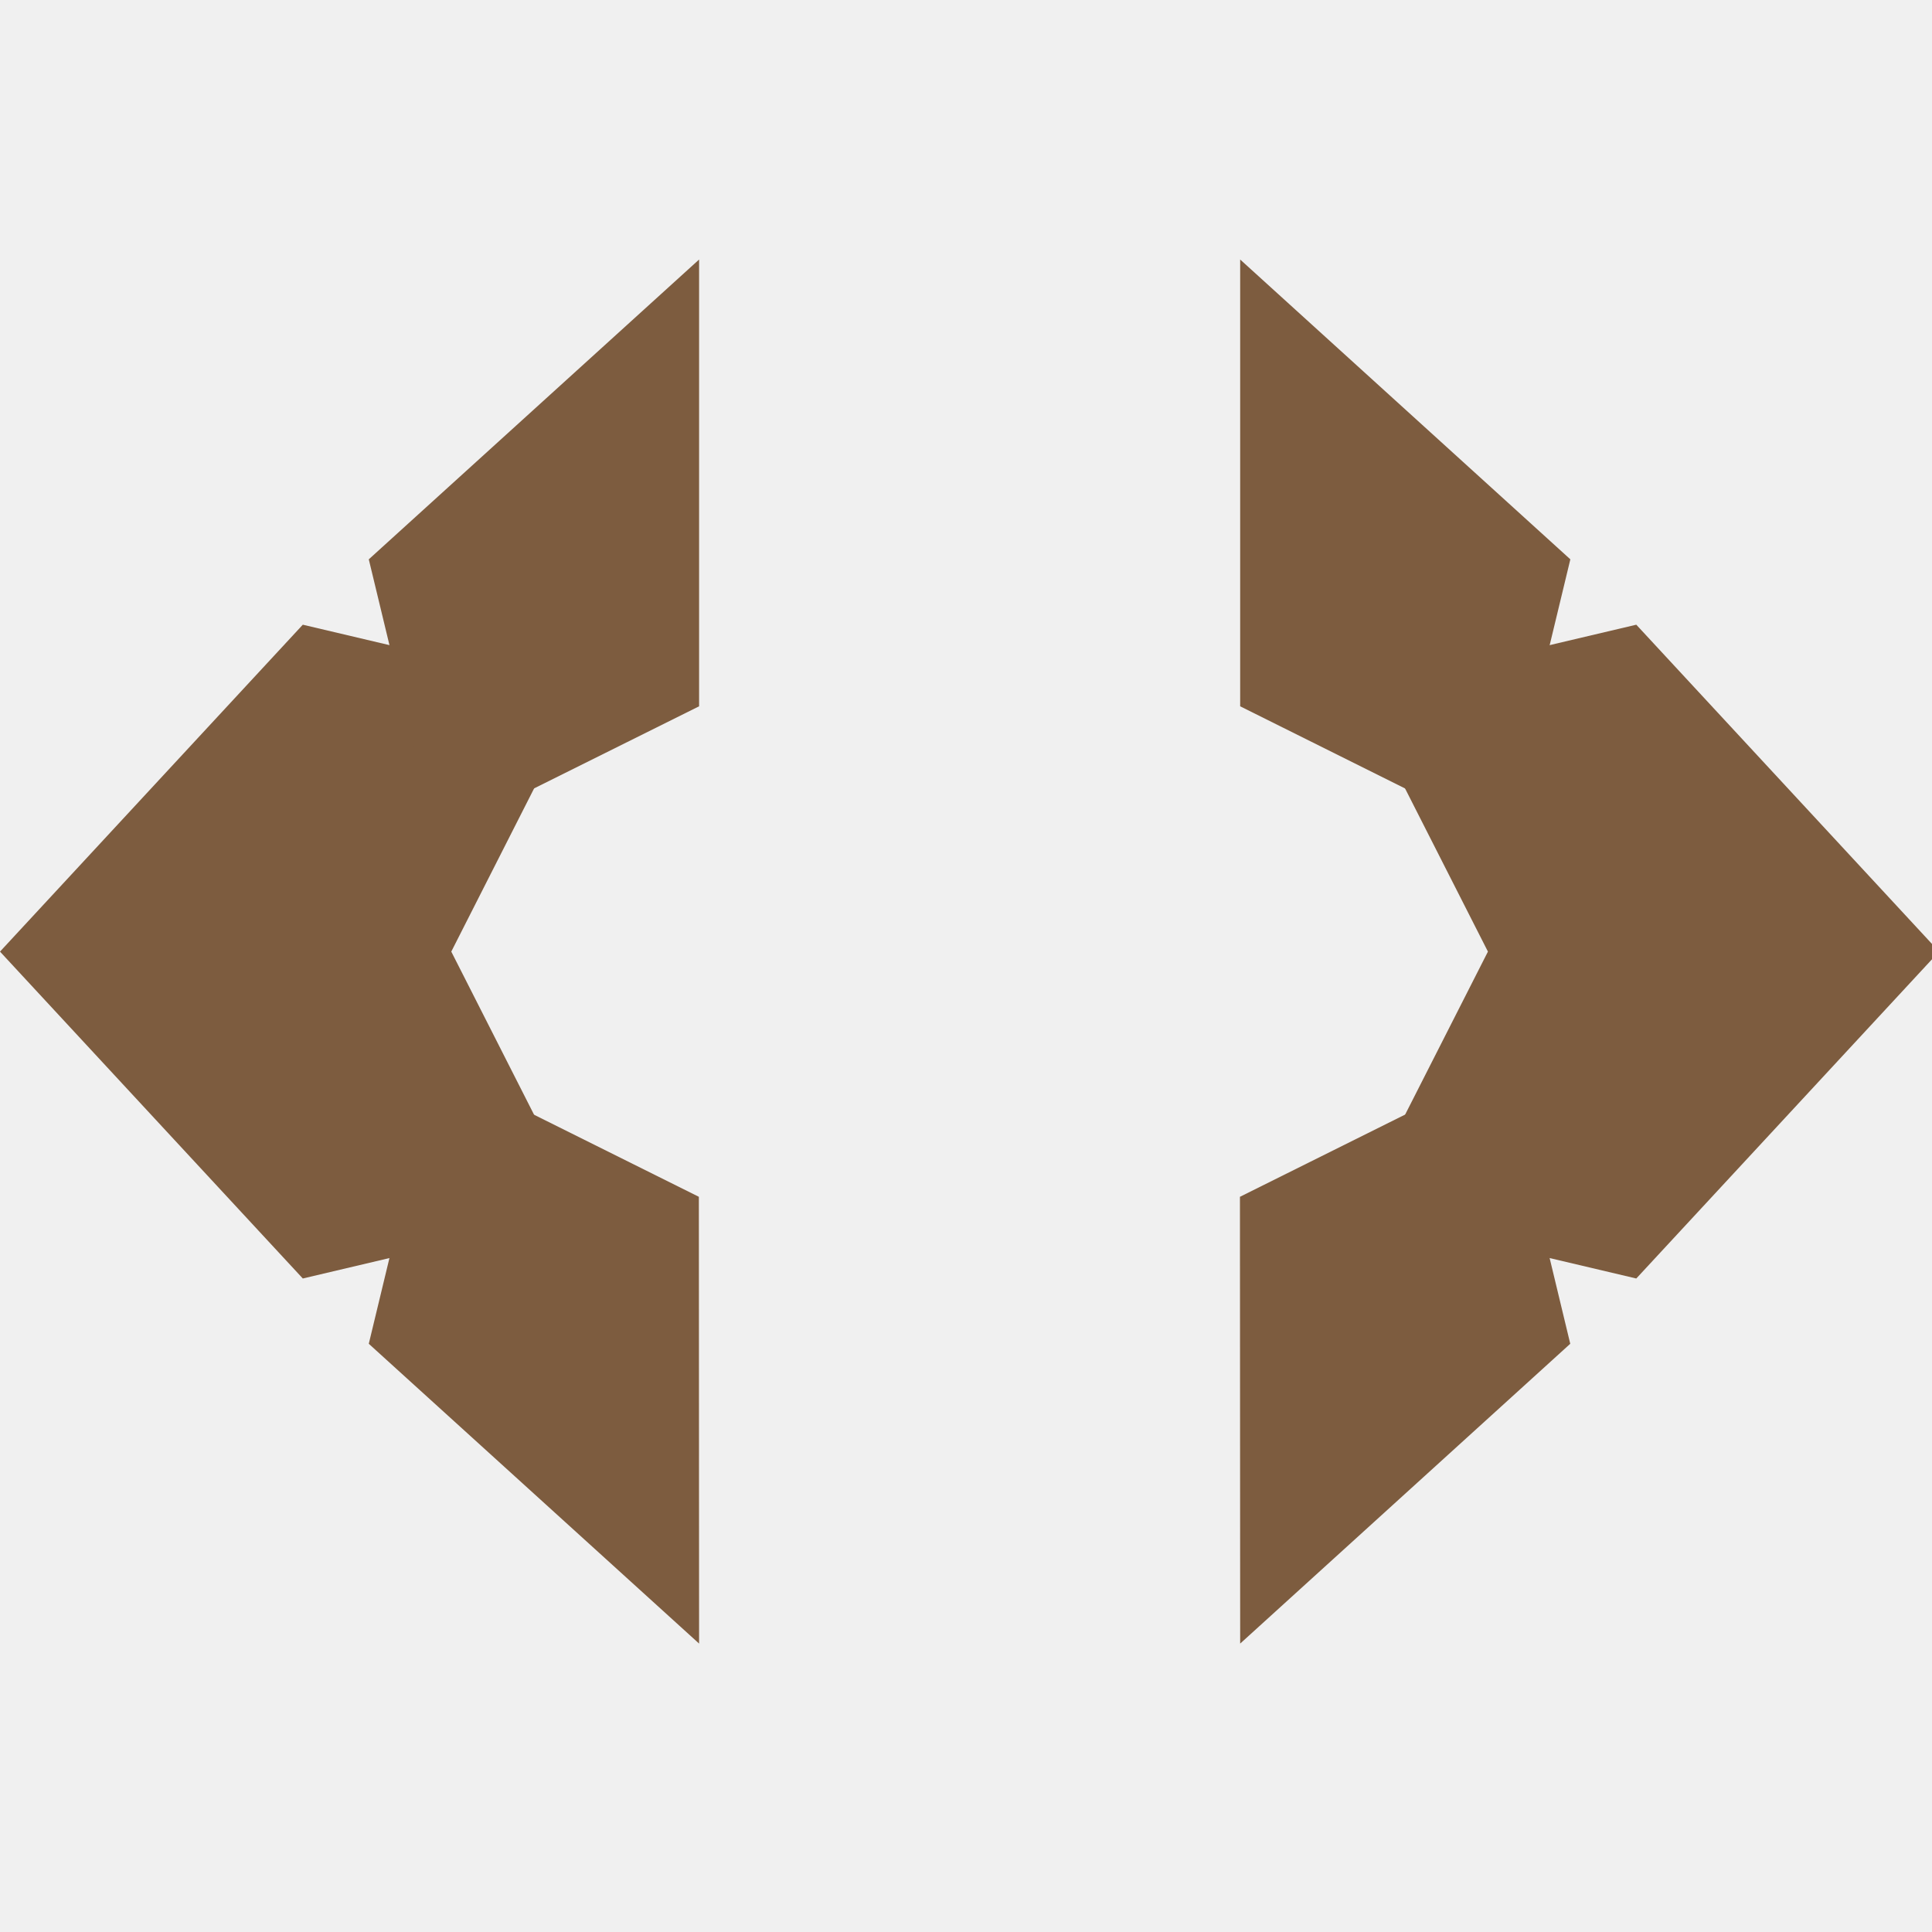
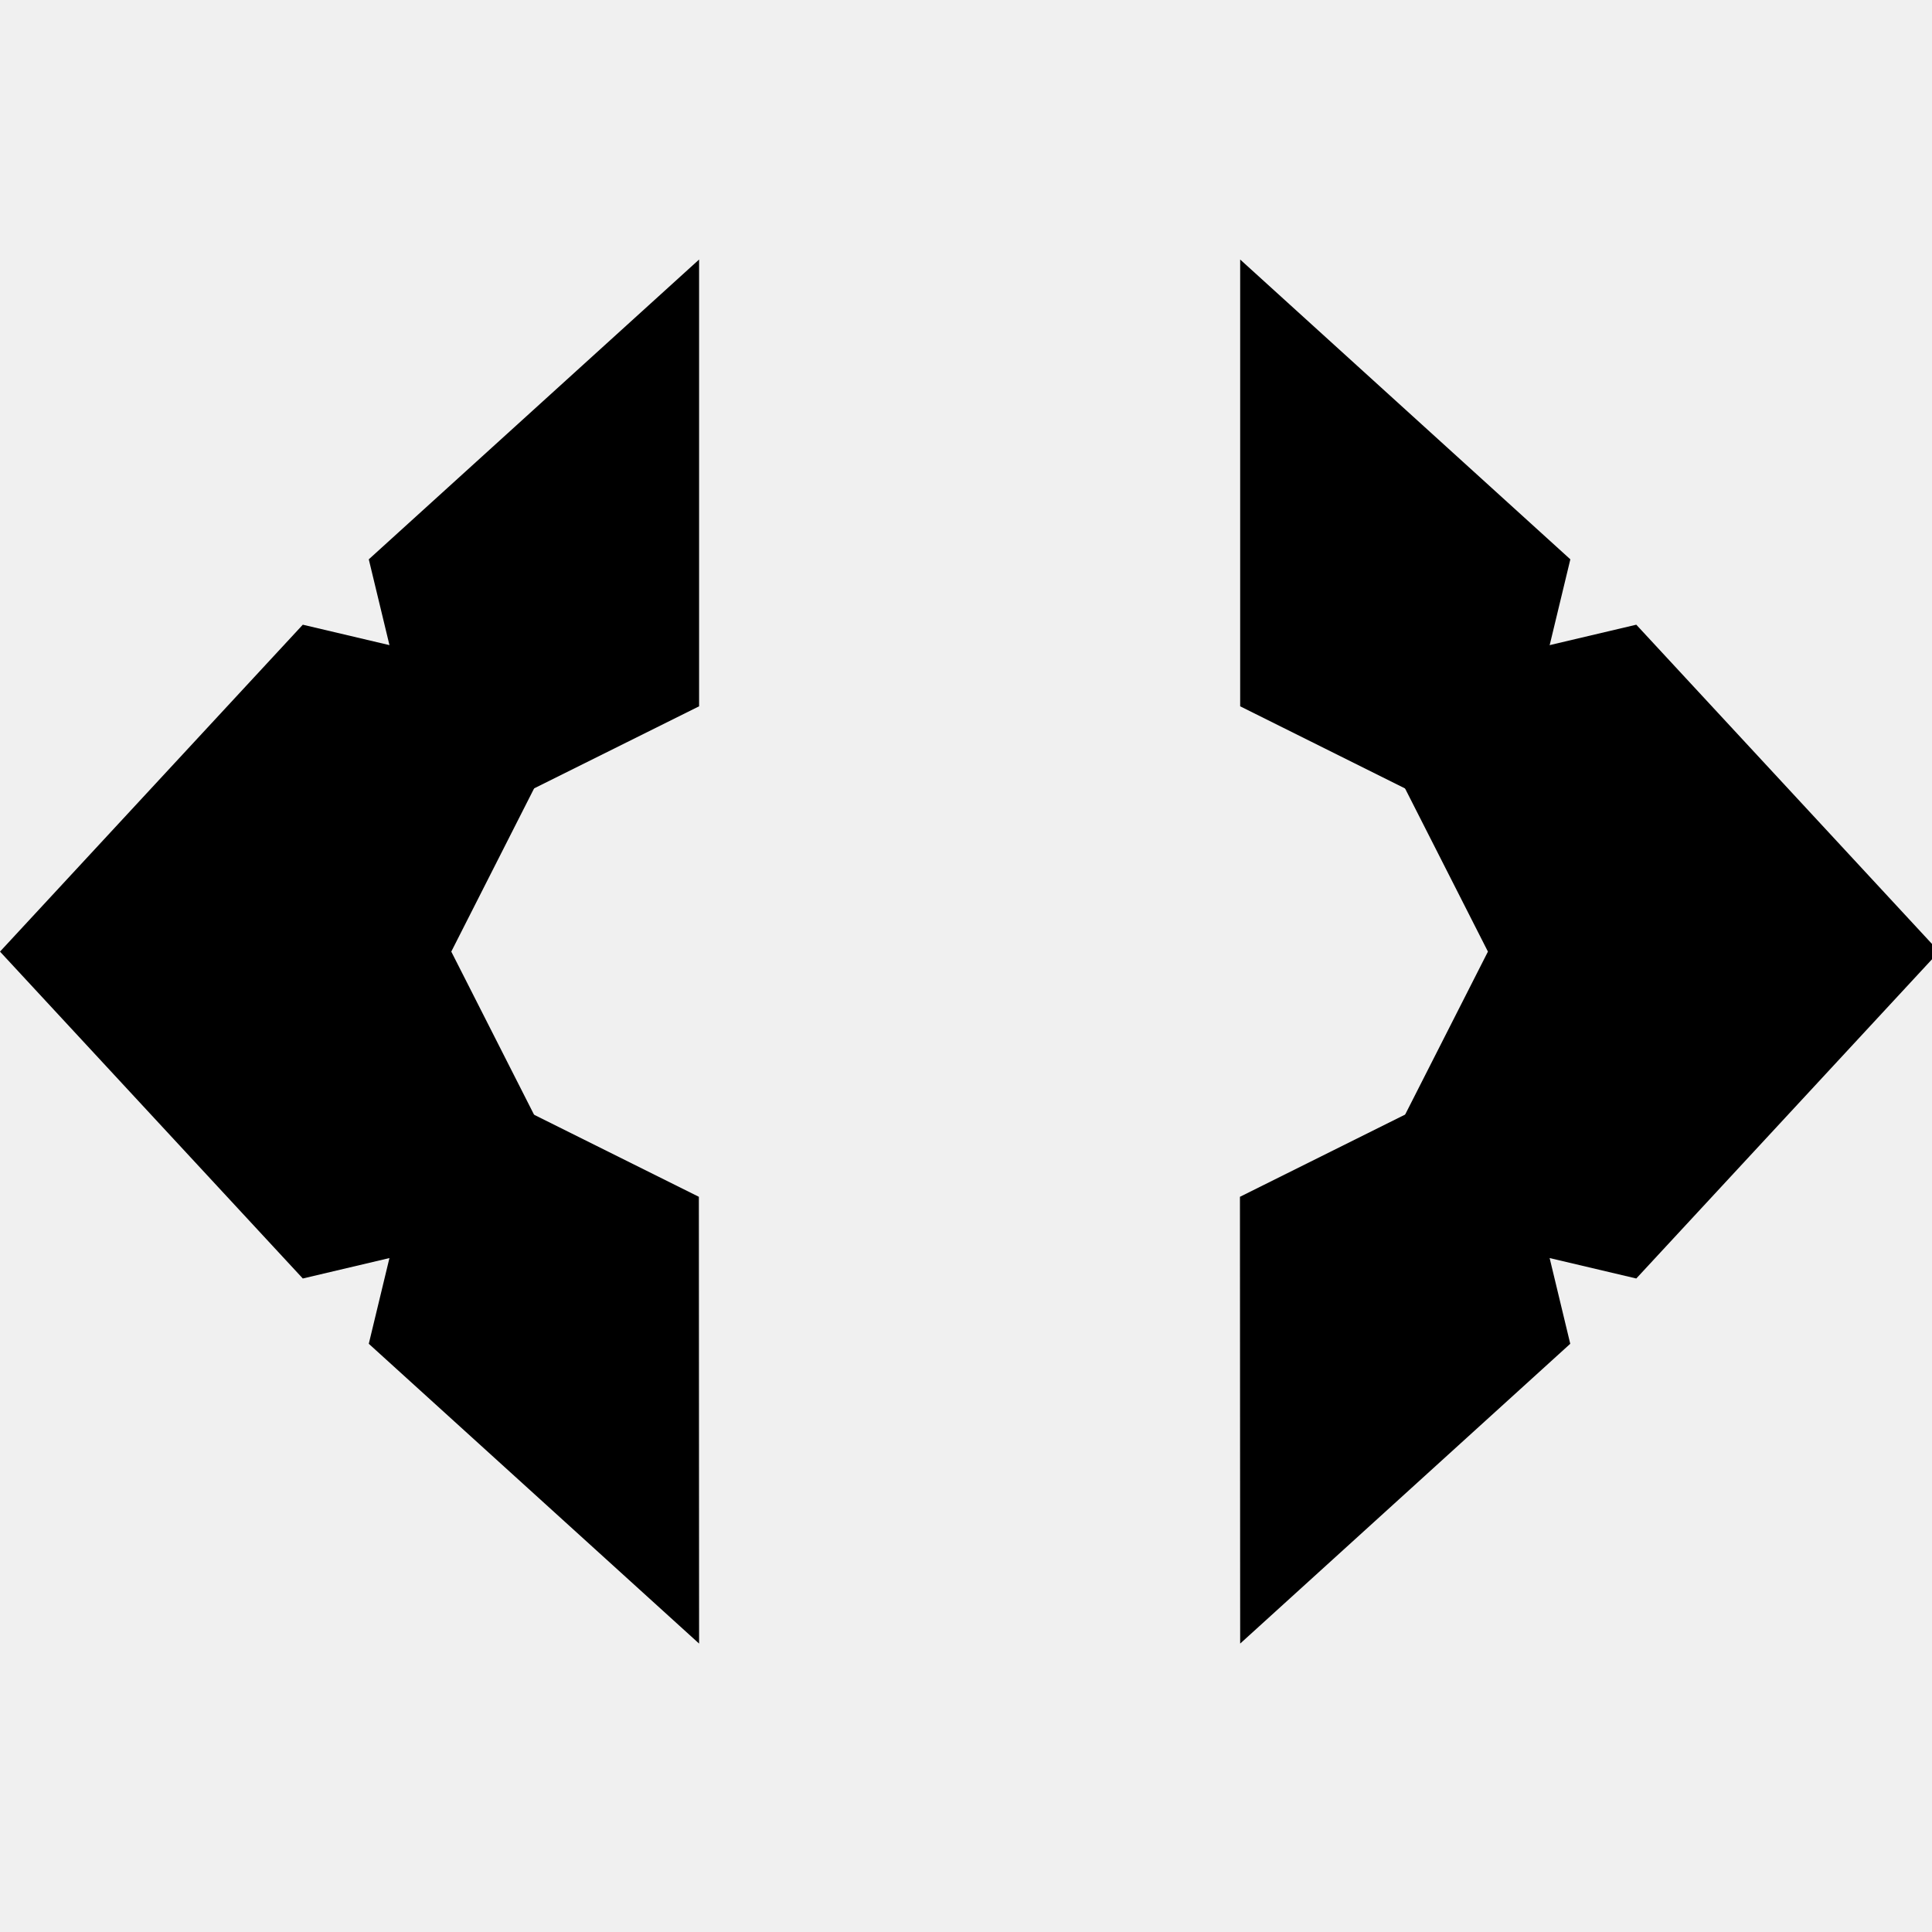
<svg xmlns="http://www.w3.org/2000/svg" width="67" height="67" viewBox="0 0 67 67" fill="none">
  <g clip-path="url(#clip0_651_147)">
-     <path d="M24.236 41.504L15.112 36.961L12.789 46.601L24.244 56.998L24.236 41.504Z" fill="#7D5C3F" />
-     <path d="M0 33.001L10.501 44.337L20.238 42.041L15.65 33.001L20.238 23.96L10.501 21.664L0 33.001Z" fill="#7D5C3F" />
-     <path d="M24.244 9L12.789 19.397L15.112 29.037L24.244 24.494V9Z" fill="#7D5C3F" />
-     <path d="M47.008 23.96L51.6 33.001L47.008 42.041L56.745 44.337L67.246 33.001L56.745 21.664L47.008 23.96Z" fill="#7D5C3F" />
-     <path d="M54.455 46.601L52.135 36.957L43 41.504L43.008 56.998L54.455 46.601Z" fill="#7D5C3F" />
-     <path d="M54.458 19.397L43.008 9V24.49V24.494L52.135 29.041L54.458 19.397Z" fill="#7D5C3F" />
+     <path d="M24.236 41.504L15.112 36.961L12.789 46.601L24.244 56.998L24.236 41.504Z" fill="currentColor" />
+     <path d="M0 33.001L10.501 44.337L20.238 42.041L15.65 33.001L20.238 23.96L10.501 21.664L0 33.001Z" fill="currentColor" />
+     <path d="M24.244 9L12.789 19.397L15.112 29.037L24.244 24.494V9Z" fill="currentColor" />
+     <path d="M47.008 23.96L51.6 33.001L47.008 42.041L56.745 44.337L67.246 33.001L56.745 21.664L47.008 23.96Z" fill="currentColor" />
+     <path d="M54.455 46.601L52.135 36.957L43 41.504L43.008 56.998L54.455 46.601Z" fill="currentColor" />
+     <path d="M54.458 19.397L43.008 9V24.49V24.494L52.135 29.041L54.458 19.397Z" fill="currentColor" />
  </g>
  <defs>
    <clipPath id="clip0_651_147">
      <rect width="67" height="67" fill="white" />
    </clipPath>
  </defs>
</svg>
